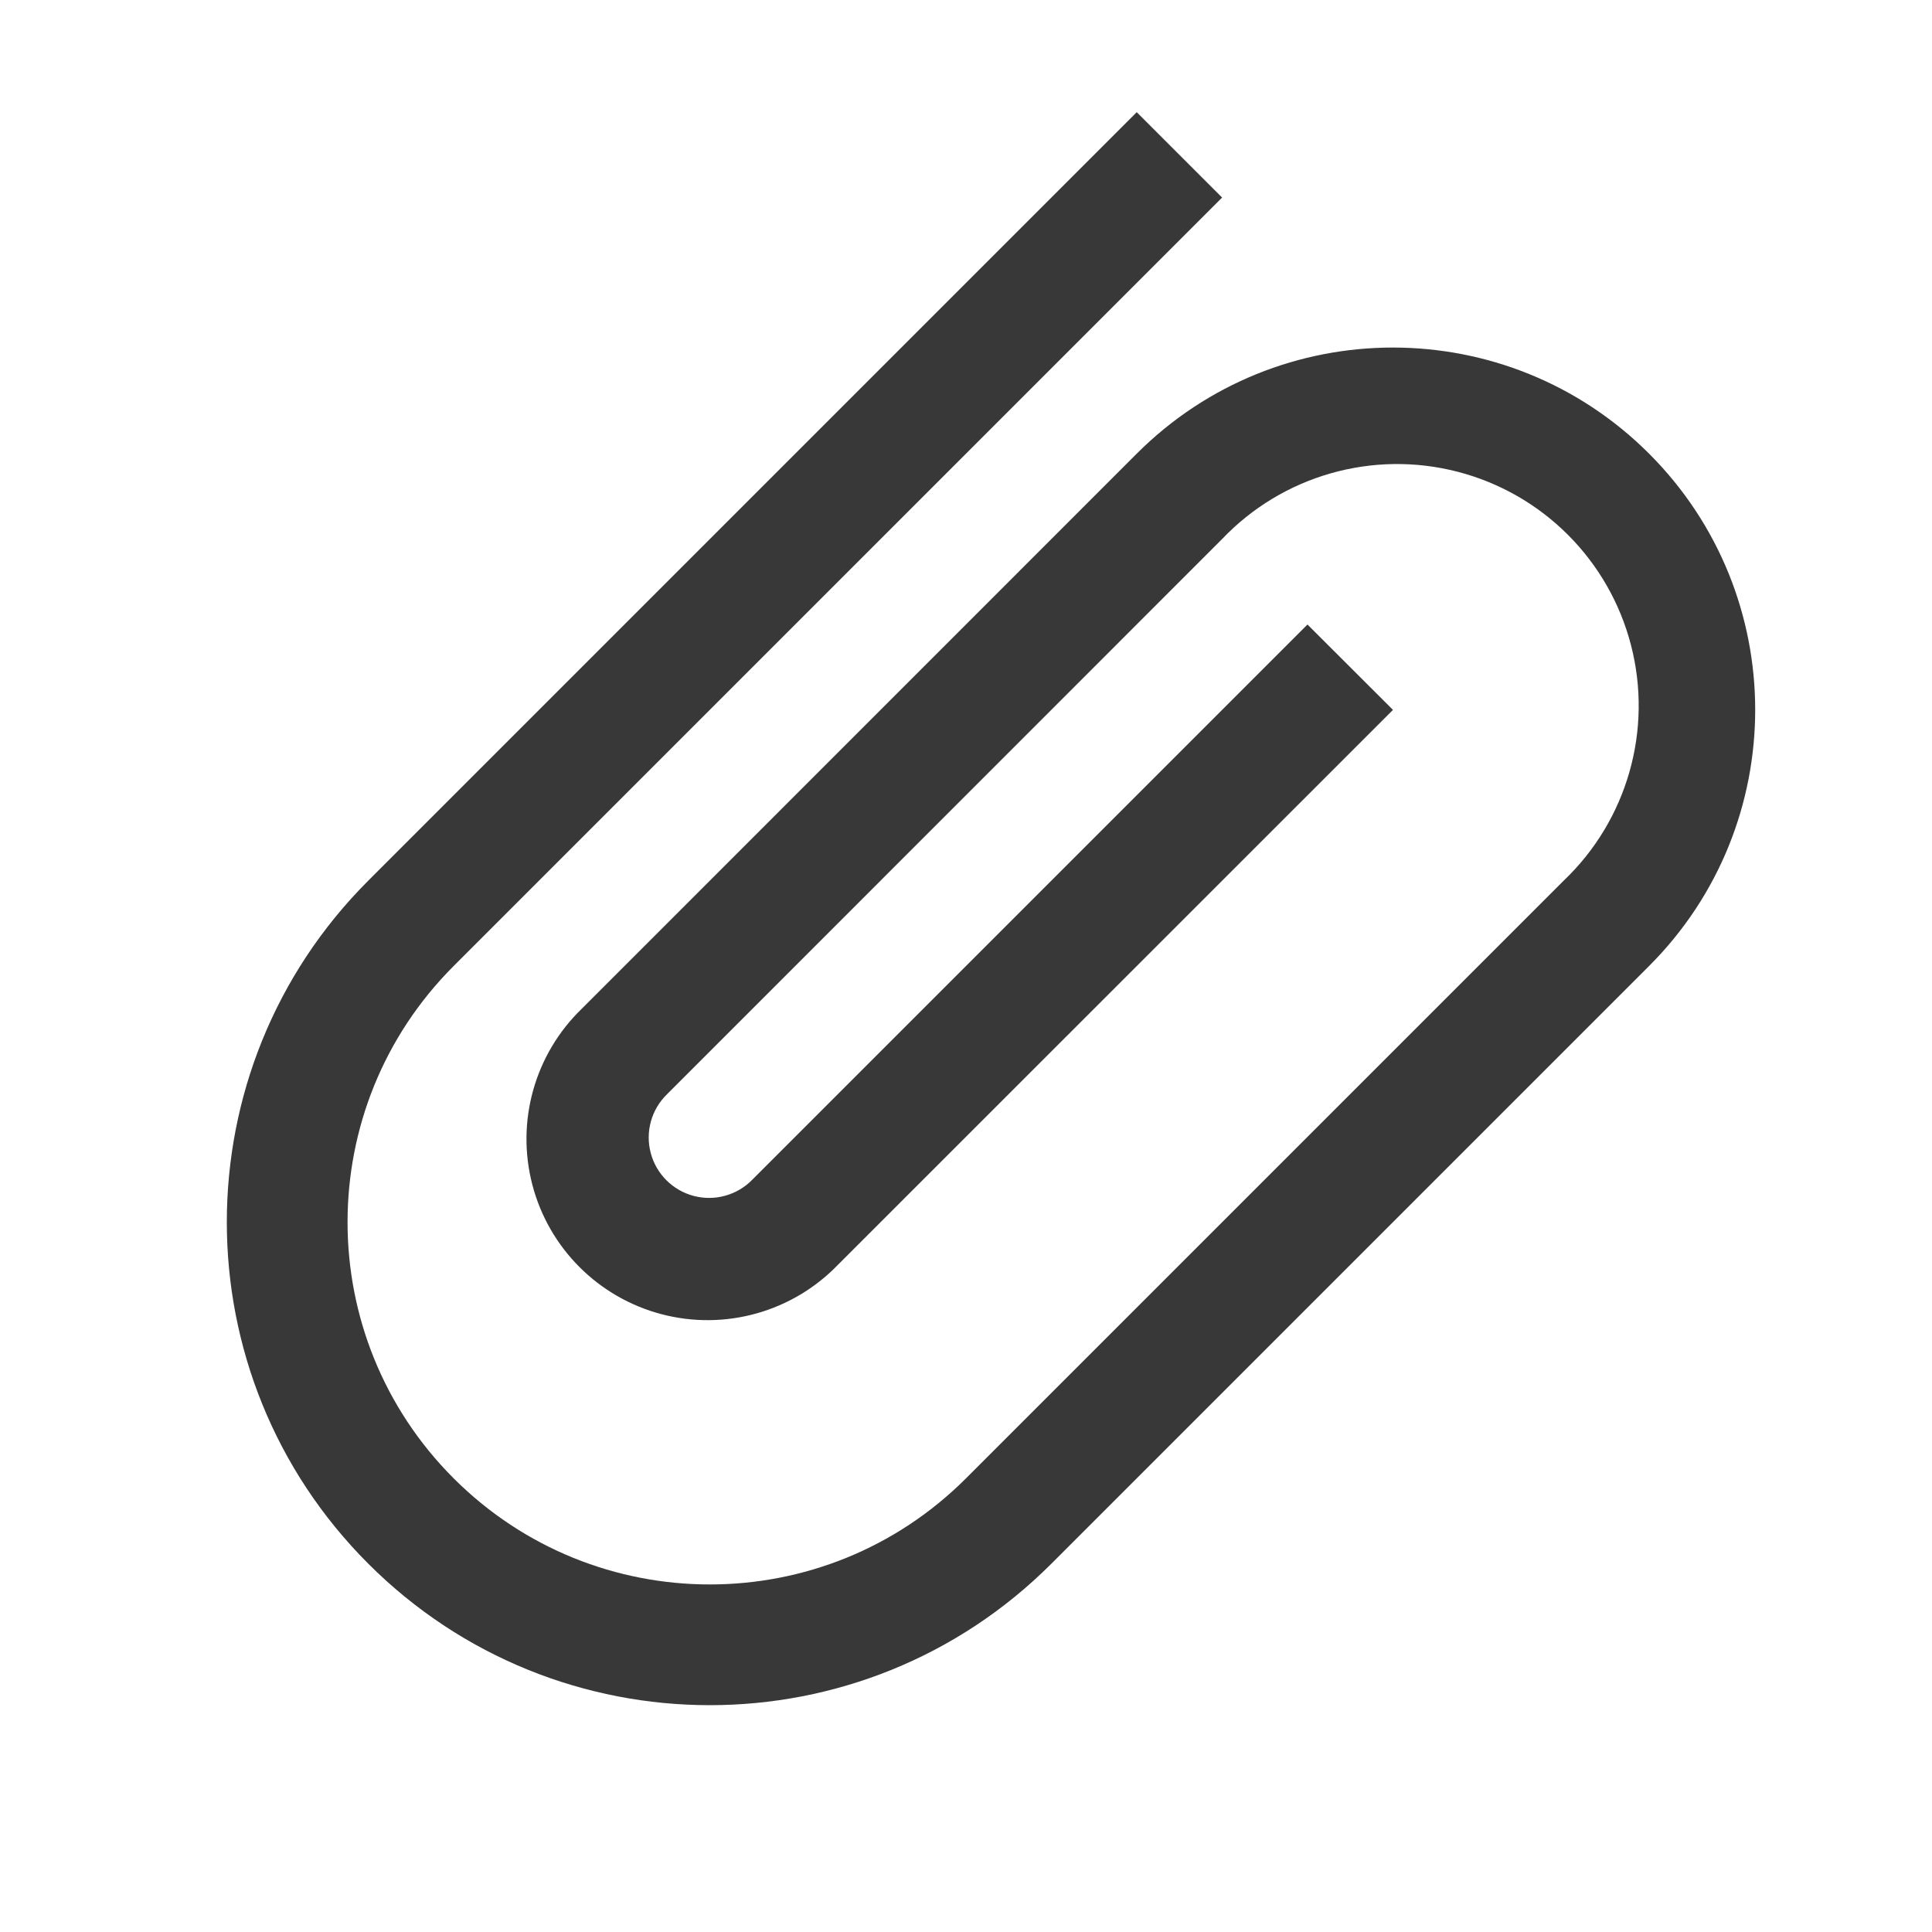
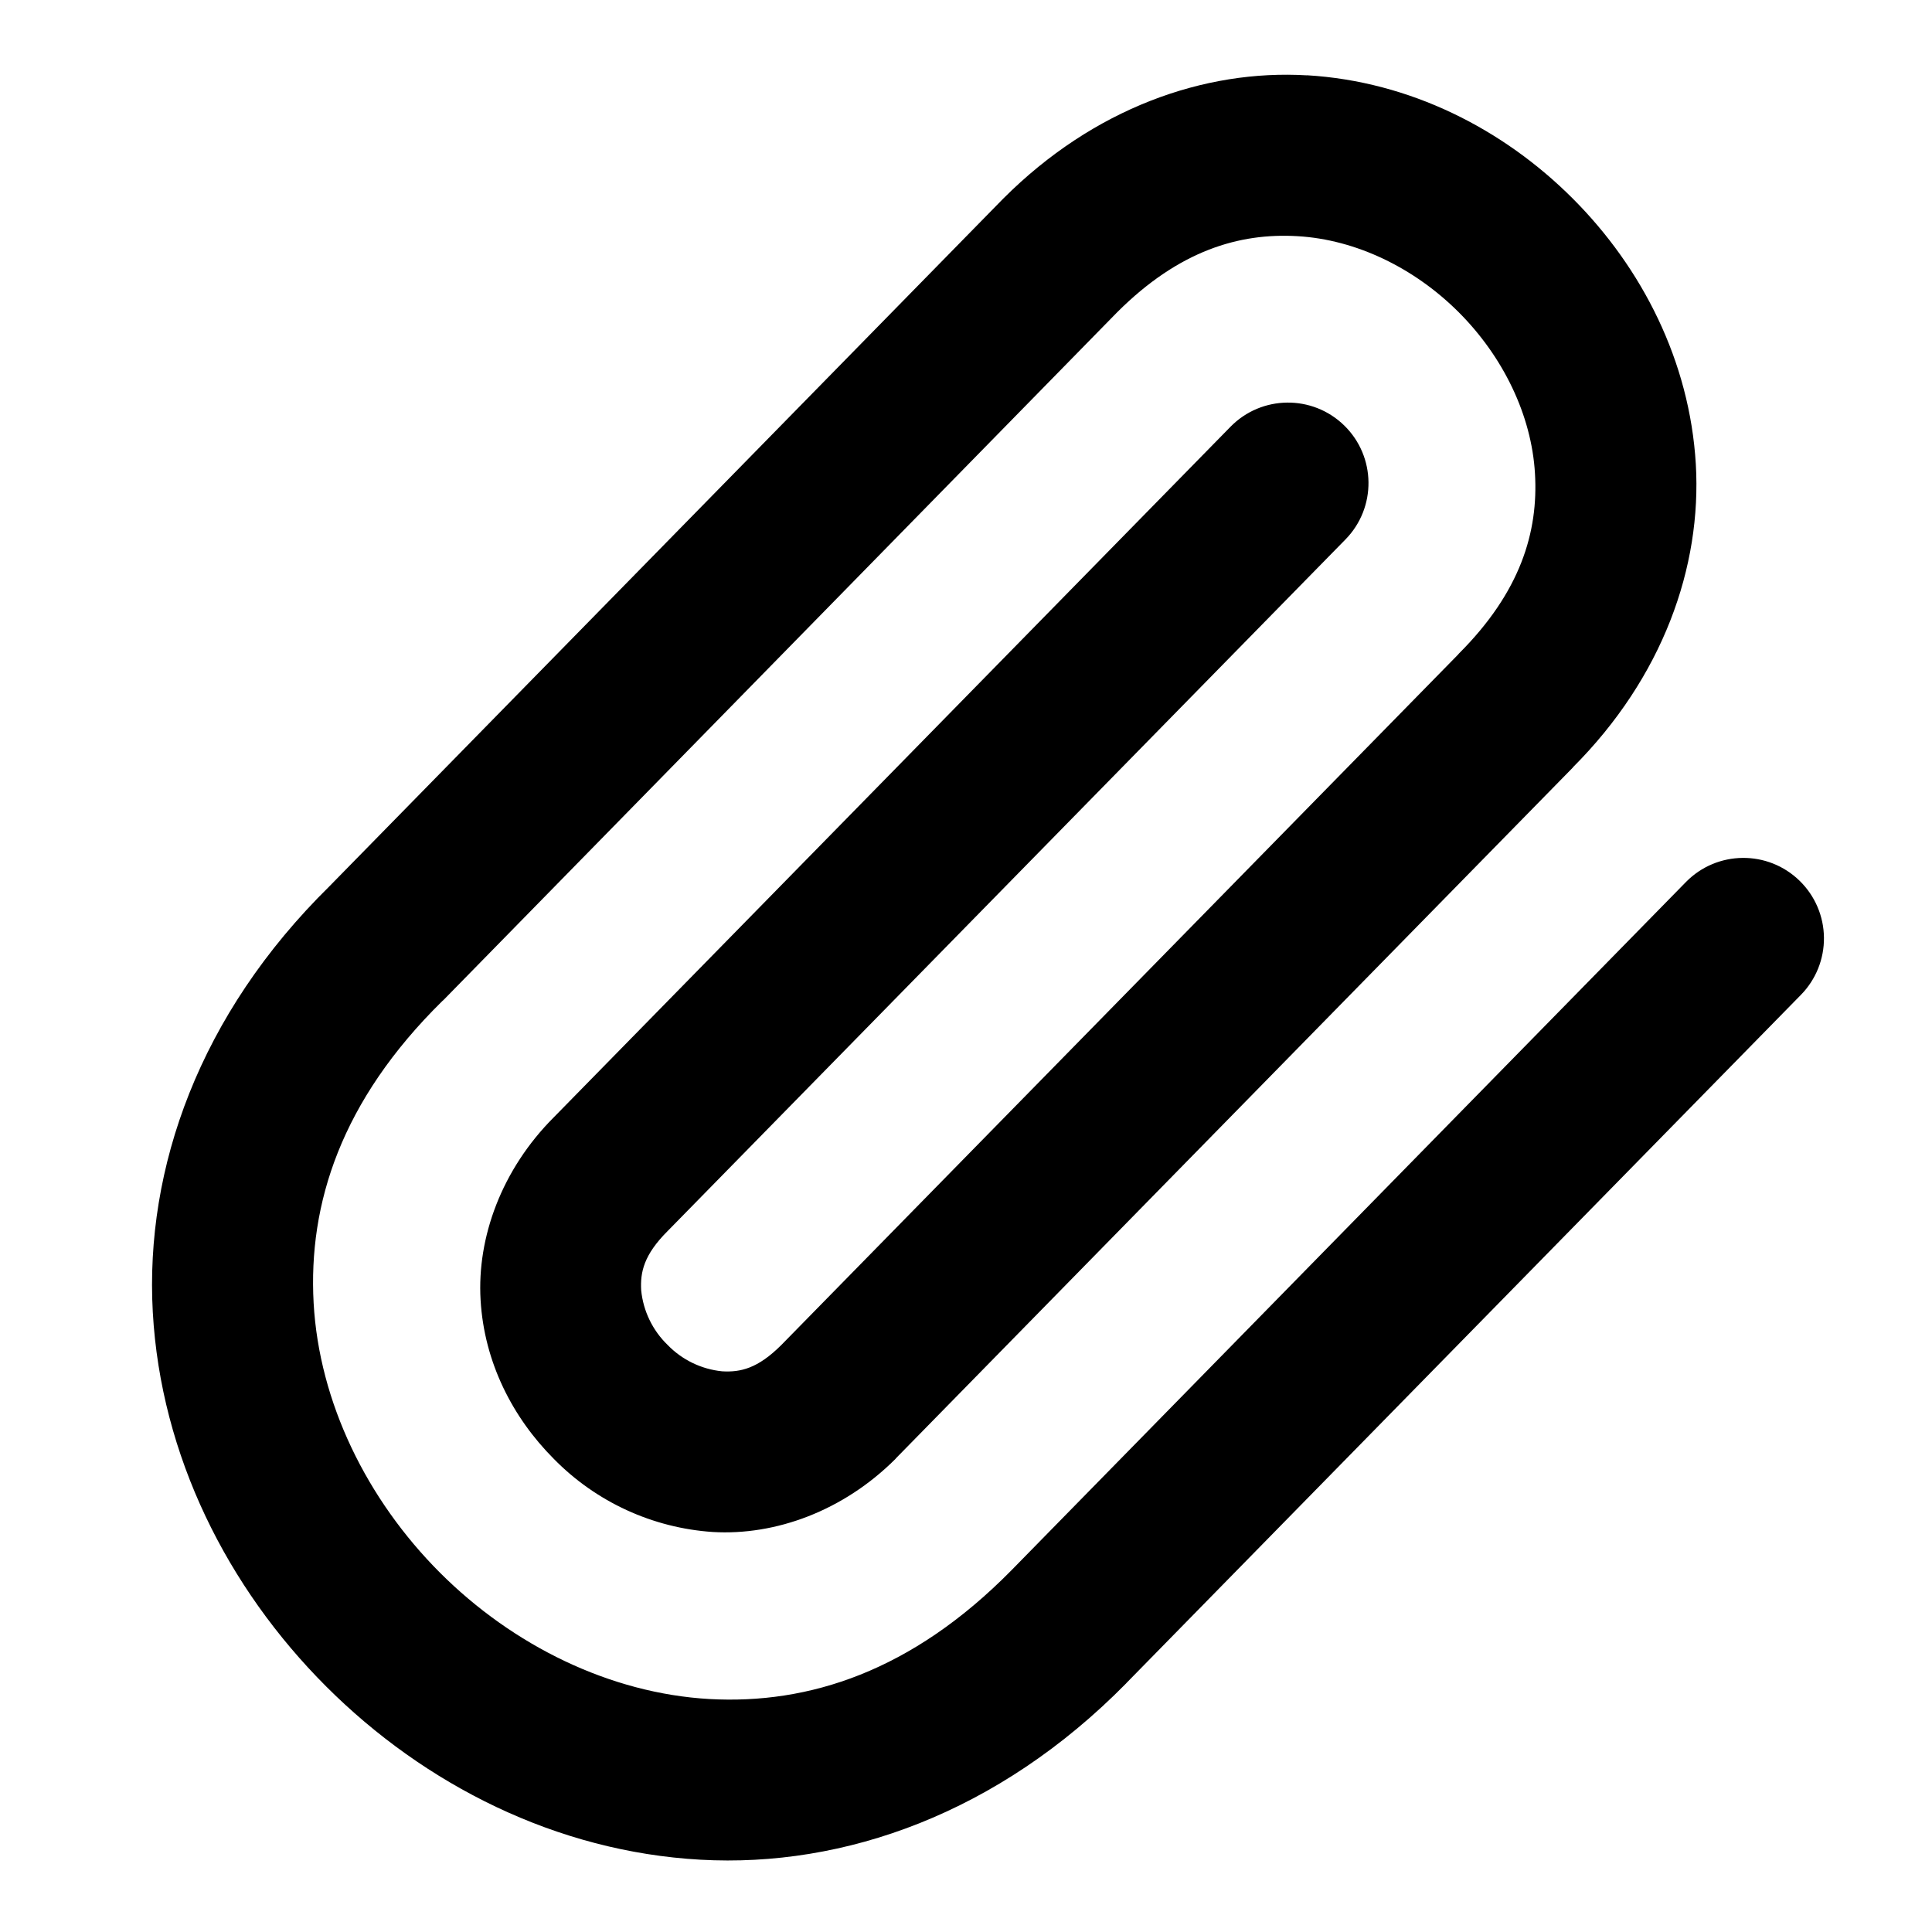
- <svg xmlns="http://www.w3.org/2000/svg" class="icon" viewBox="0 0 1024 1024" version="1.1" p-id="4716" width="1024" height="1024">
-   <path d="M602.496 240.448A192 192 0 0 1 874.048 512l-316.8 316.8A256 256 0 0 1 195.2 466.752L602.496 59.456l45.248 45.248L240.448 512A192 192 0 1 0 512 783.552l316.8-316.8a128.064 128.064 0 1 0-181.056-181.056L353.6 579.904a32 32 0 1 0 45.248 45.248l294.144-294.144 45.312 45.248-294.208 294.144a96 96 0 1 1-135.744-135.744l294.144-294.208z" fill="#383838" p-id="4717" />
+ <svg xmlns="http://www.w3.org/2000/svg" viewBox="0 0 1024 1024" version="1.1" width="200" height="200" t="1775110619671" class="icon" p-id="47150302">
+   <path d="M692.736 39.936c-54.485-3.243-113.152 17.493-160.896 65.237a42.667 42.667 0 0 0-0.341 0.341L174.592 469.76c-68.949 67.84-97.835 149.419-93.611 225.664 4.267 76.245 39.637 146.176 91.861 198.4 52.224 52.224 122.155 87.595 198.4 91.861 76.245 4.267 157.867-24.576 225.707-93.525a42.667 42.667 0 0 0 0.043-0.085l357.547-364.8a42.667 42.667 0 0 0-0.64-60.373 42.667 42.667 0 0 0-60.331 0.597l-357.461 364.757c-52.864 53.717-107.52 71.168-160.085 68.267-52.608-2.987-104.107-28.245-142.848-66.987-38.784-38.827-64-90.283-66.944-142.891-2.901-52.565 14.507-107.221 68.181-160.043a42.667 42.667 0 0 0 0.597-0.512l357.12-364.587c32.725-32.683 64.64-42.155 95.616-40.32 31.019 1.792 61.952 16.853 85.419 40.32 23.467 23.467 38.613 54.485 40.405 85.504 1.835 30.976-7.68 62.805-40.405 95.488a42.667 42.667 0 0 0-0.256 0.341l-358.741 365.995c-12.587 12.587-21.76 14.549-31.403 13.995a46.72 46.72 0 0 1-28.928-13.995 46.72 46.72 0 0 1-13.995-28.928c-0.555-9.6 1.408-18.816 13.995-31.403a42.667 42.667 0 0 0 0.341-0.341L713.173 285.867a42.667 42.667 0 0 0-0.683-60.331 42.667 42.667 0 0 0-60.331 0.683L293.547 592.171c-27.648 27.648-40.789 63.701-38.827 96.853 1.92 33.109 17.067 62.421 38.827 84.224a130.133 130.133 0 0 0 84.267 38.741c33.109 1.963 69.12-11.093 96.811-38.741a42.667 42.667 0 0 0 0.256-0.341l358.997-366.336-0.341 0.256c47.787-47.787 68.48-106.325 65.28-160.853-3.243-54.485-28.416-103.936-65.28-140.8-36.864-36.864-86.272-62.037-140.757-65.28z" fill="#000000" p-id="47150303" />
</svg>
